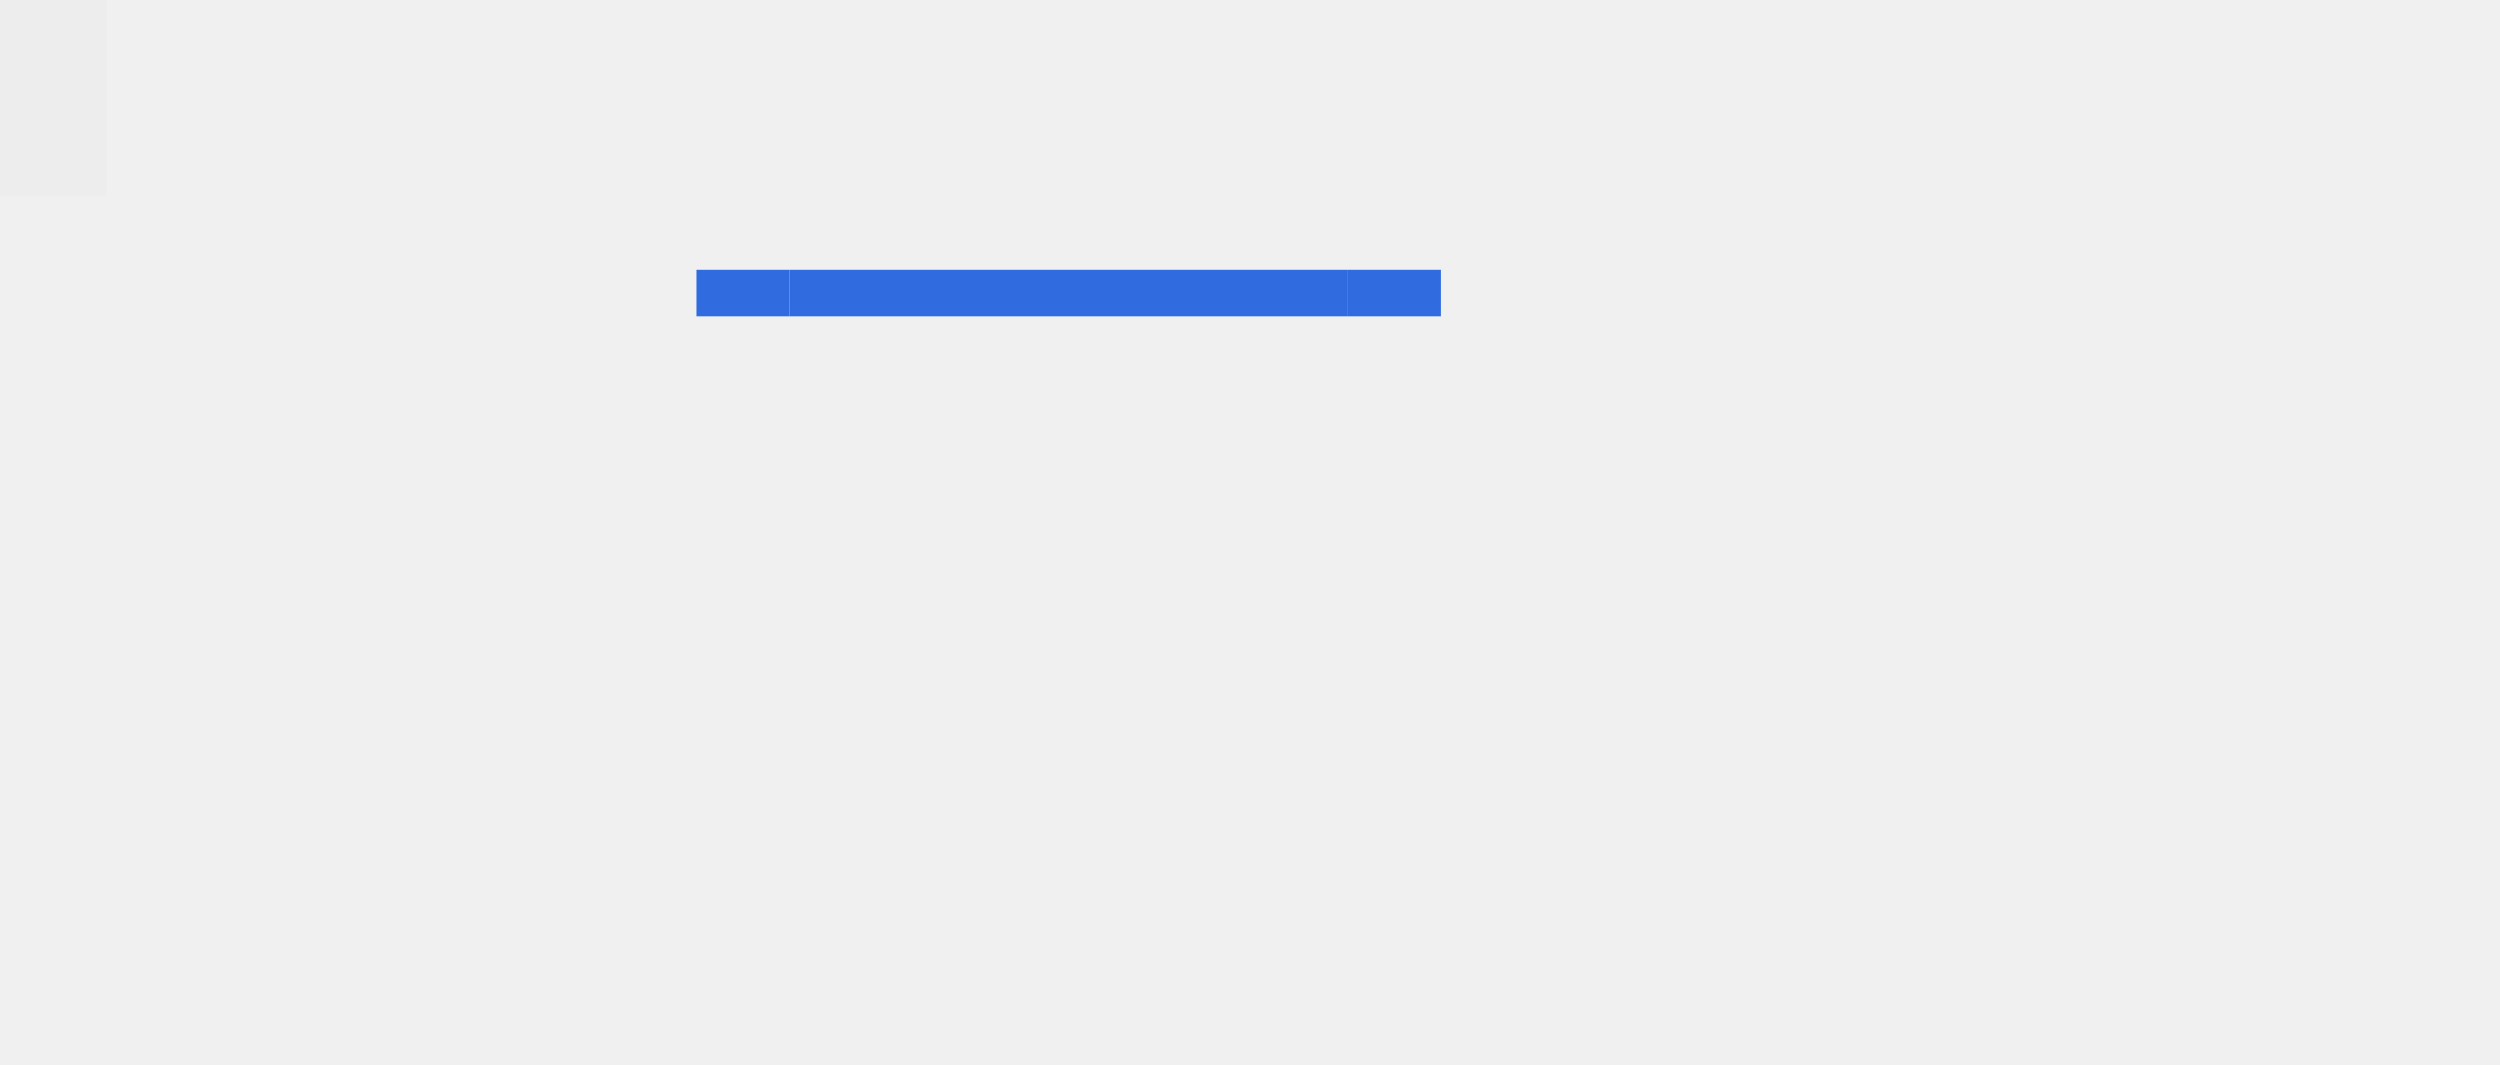
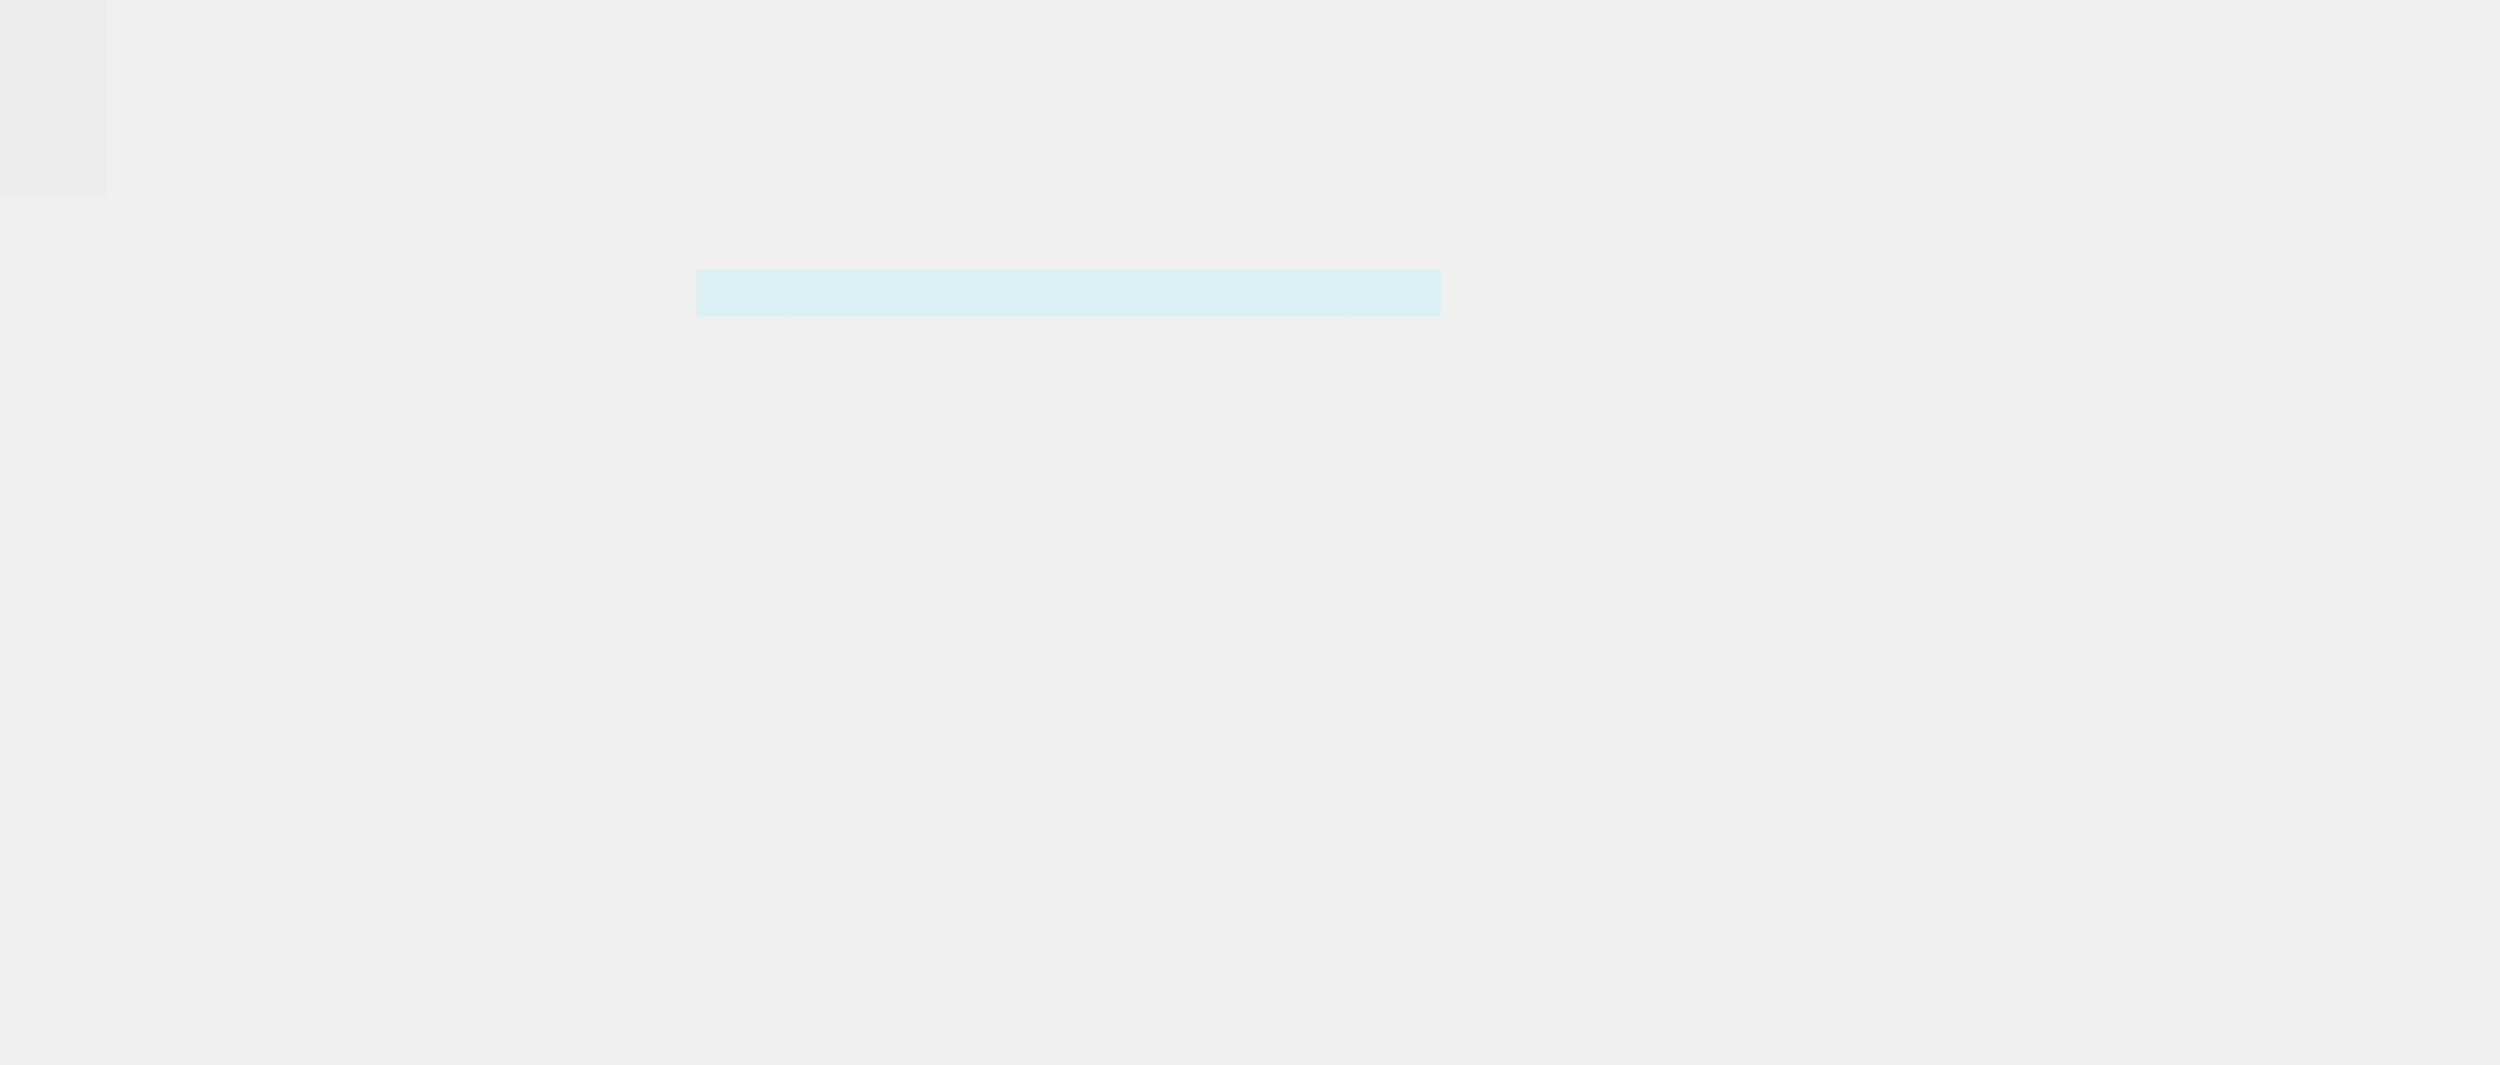
- <svg xmlns="http://www.w3.org/2000/svg" xmlns:ns1="http://www.openswatchbook.org/uri/2009/osb" xmlns:xlink="http://www.w3.org/1999/xlink" viewBox="0 0 107.461 45.741" width="107.461" height="45.741" version="1.1" id="svg2">
+ <svg xmlns="http://www.w3.org/2000/svg" xmlns:ns1="http://www.openswatchbook.org/uri/2009/osb" viewBox="0 0 107.461 45.741" width="107.461" height="45.741" version="1.1" id="svg2">
  <defs id="defs4">
    <linearGradient id="linearGradient5558" ns1:paint="solid">
      <stop style="stop-color:#000000;stop-opacity:1;" offset="0" id="stop5556" />
    </linearGradient>
    <linearGradient id="linearGradient5808" ns1:paint="solid">
      <stop style="stop-color:#000000;stop-opacity:1;" offset="0" id="stop5806" />
    </linearGradient>
    <linearGradient id="linearGradient5802" ns1:paint="solid">
      <stop style="stop-color:#000000;stop-opacity:1;" offset="0" id="stop5800" />
    </linearGradient>
    <linearGradient id="linearGradient5796" ns1:paint="solid">
      <stop style="stop-color:#000000;stop-opacity:1;" offset="0" id="stop5794" />
    </linearGradient>
    <linearGradient id="linearGradient5790" ns1:paint="solid">
      <stop style="stop-color:#000000;stop-opacity:1;" offset="0" id="stop5788" />
    </linearGradient>
    <linearGradient id="linearGradient5784" ns1:paint="solid">
      <stop style="stop-color:#000000;stop-opacity:1;" offset="0" id="stop5782" />
    </linearGradient>
    <linearGradient id="linearGradient5778" ns1:paint="solid">
      <stop style="stop-color:#000000;stop-opacity:1;" offset="0" id="stop5776" />
    </linearGradient>
    <linearGradient id="linearGradient5772" ns1:paint="solid">
      <stop style="stop-color:#000000;stop-opacity:1;" offset="0" id="stop5770" />
    </linearGradient>
    <linearGradient id="linearGradient5766" ns1:paint="solid">
      <stop style="stop-color:#000000;stop-opacity:1;" offset="0" id="stop5764" />
    </linearGradient>
    <linearGradient id="activetab-4" ns1:paint="solid">
      <stop style="stop-color:#306be0;stop-opacity:1;" offset="0" id="stop5758" />
    </linearGradient>
    <style id="current-color-scheme" type="text/css">.ColorScheme-Text {
        color:#31363b;
      }
      .ColorScheme-Background{
        color:#eff0f1;
      }
      .ColorScheme-ViewText {
        color:#31363b;
      }
      .ColorScheme-ViewBackground{
        color:#fcfcfc;
      }
      .ColorScheme-ViewHover {
        color:#3daee9;
      }
      .ColorScheme-ViewFocus{
        color:#3daee9;
      }
      .ColorScheme-ButtonText {
        color:#31363b;
      }
      .ColorScheme-ButtonBackground{
        color:#eff0f1;
      }
      .ColorScheme-ButtonHover {
        color:#3daee9;
      }
      .ColorScheme-ButtonFocus{
        color:#3daee9;
      }</style>
    <linearGradient id="hovernew" ns1:paint="solid">
      <stop style="stop-color:#7c7a74;stop-opacity:0.533;" offset="0" id="stop4834" />
    </linearGradient>
-     <linearGradient xlink:href="#activetab-4" id="linearGradient846" gradientUnits="userSpaceOnUse" gradientTransform="matrix(1,0,0,0.5,-0.5120063,-13.14764)" x1="-83.531" y1="0.281" x2="-59.531" y2="0.281" />
-     <linearGradient xlink:href="#activetab-4" id="linearGradient862" gradientUnits="userSpaceOnUse" gradientTransform="matrix(0.1666667,0,0,0.5,-50.78077,-11.35873)" x1="-83.531" y1="0.281" x2="-59.531" y2="0.281" />
-     <linearGradient xlink:href="#activetab-4" id="linearGradient5646" gradientUnits="userSpaceOnUse" gradientTransform="matrix(0.1666667,0,0,0.5,-50.78077,-11.35873)" x1="-83.531" y1="0.281" x2="-59.531" y2="0.281" />
  </defs>
  <rect transform="rotate(-90)" style="opacity:0;fill-opacity:1;fill-rule:evenodd;stroke-width:2;fill:#ffffff" height="24" width="24" x="-9.597" y="33.937" id="active-tab-center" />
  <g transform="rotate(-90,-13.25779,12.84787)" id="active-tab-bottom">
    <rect style="opacity:0;fill:#ffffff;fill-opacity:1;fill-rule:evenodd;stroke-width:0.816" height="4" width="24" x="-84.043" y="-14.007" id="rect852" transform="rotate(-90)" />
-     <rect transform="rotate(-90)" id="rect844" y="-14.007" x="-84.043" width="24" height="2" style="fill:url(#linearGradient846);fill-opacity:1;fill-rule:evenodd;stroke-width:0.816" />
+     <rect transform="rotate(-90)" id="rect844" y="-14.007" x="-84.043" width="24" height="2" style="fill:#dbf0f5;fill-opacity:1;fill-rule:evenodd;stroke-width:0.816" />
  </g>
  <g transform="rotate(-90,-14.69334,16.07233)" id="active-tab-bottomleft">
    <rect transform="rotate(-90)" id="rect854" y="-12.218" x="-64.703" width="4" height="4" style="opacity:0;fill:#ffffff;fill-opacity:1;fill-rule:evenodd;stroke-width:0.816" />
-     <rect style="fill:url(#linearGradient5646);fill-opacity:1;fill-rule:evenodd;stroke-width:0.816" height="2" width="4" x="-64.703" y="-12.218" id="rect856" transform="rotate(-90)" />
+     <rect style="fill:#dbf0f5;fill-opacity:1;fill-rule:evenodd;stroke-width:0.816" height="2" width="4" x="-64.703" y="-12.218" id="rect856" transform="rotate(-90)" />
  </g>
  <g id="active-tab-bottomright" transform="matrix(0,-1,-1,0,122.6394,1.378989)">
    <rect style="opacity:0;fill:#ffffff;fill-opacity:1;fill-rule:evenodd;stroke-width:0.816" height="4" width="4" x="-64.703" y="-12.218" id="rect908" transform="rotate(-90)" />
-     <rect transform="rotate(-90)" id="rect910" y="-12.218" x="-64.703" width="4" height="2" style="fill:url(#linearGradient862);fill-opacity:1;fill-rule:evenodd;stroke-width:0.816" />
+     <rect transform="rotate(-90)" id="rect910" y="-12.218" x="-64.703" width="4" height="2" style="fill:#dbf0f5;fill-opacity:1;fill-rule:evenodd;stroke-width:0.816" />
  </g>
  <rect transform="rotate(-90)" id="active-tab-right" y="57.937" x="-9.597" width="24" height="4" style="opacity:0;fill:#ffffff;fill-opacity:1;fill-rule:evenodd;stroke-width:2" />
  <rect transform="rotate(-90)" style="opacity:0;fill:#ffffff;fill-opacity:1;fill-rule:evenodd;stroke-width:2" height="4" width="24" x="-9.597" y="29.937" id="active-tab-left" />
  <rect transform="rotate(-90)" id="active-tab-top" y="33.937" x="14.403" width="4" height="24" style="opacity:0;fill:#ffffff;fill-opacity:1;fill-rule:evenodd;stroke-width:2" />
  <rect transform="rotate(-90)" id="active-tab-topright" y="57.937" x="14.403" width="4" height="4" style="opacity:0;fill:#ffffff;fill-opacity:1;fill-rule:evenodd;stroke-width:2" />
  <rect transform="rotate(-90)" style="opacity:0;fill:#ffffff;fill-opacity:1;fill-rule:evenodd;stroke-width:2" height="4" width="4" x="14.403" y="29.937" id="active-tab-topleft" />
  <path d="m -7.404,-3.588 h 12 v 12 h -12 z" id="hover-center" style="fill:#e5e5e5;fill-opacity:0.314" />
</svg>
